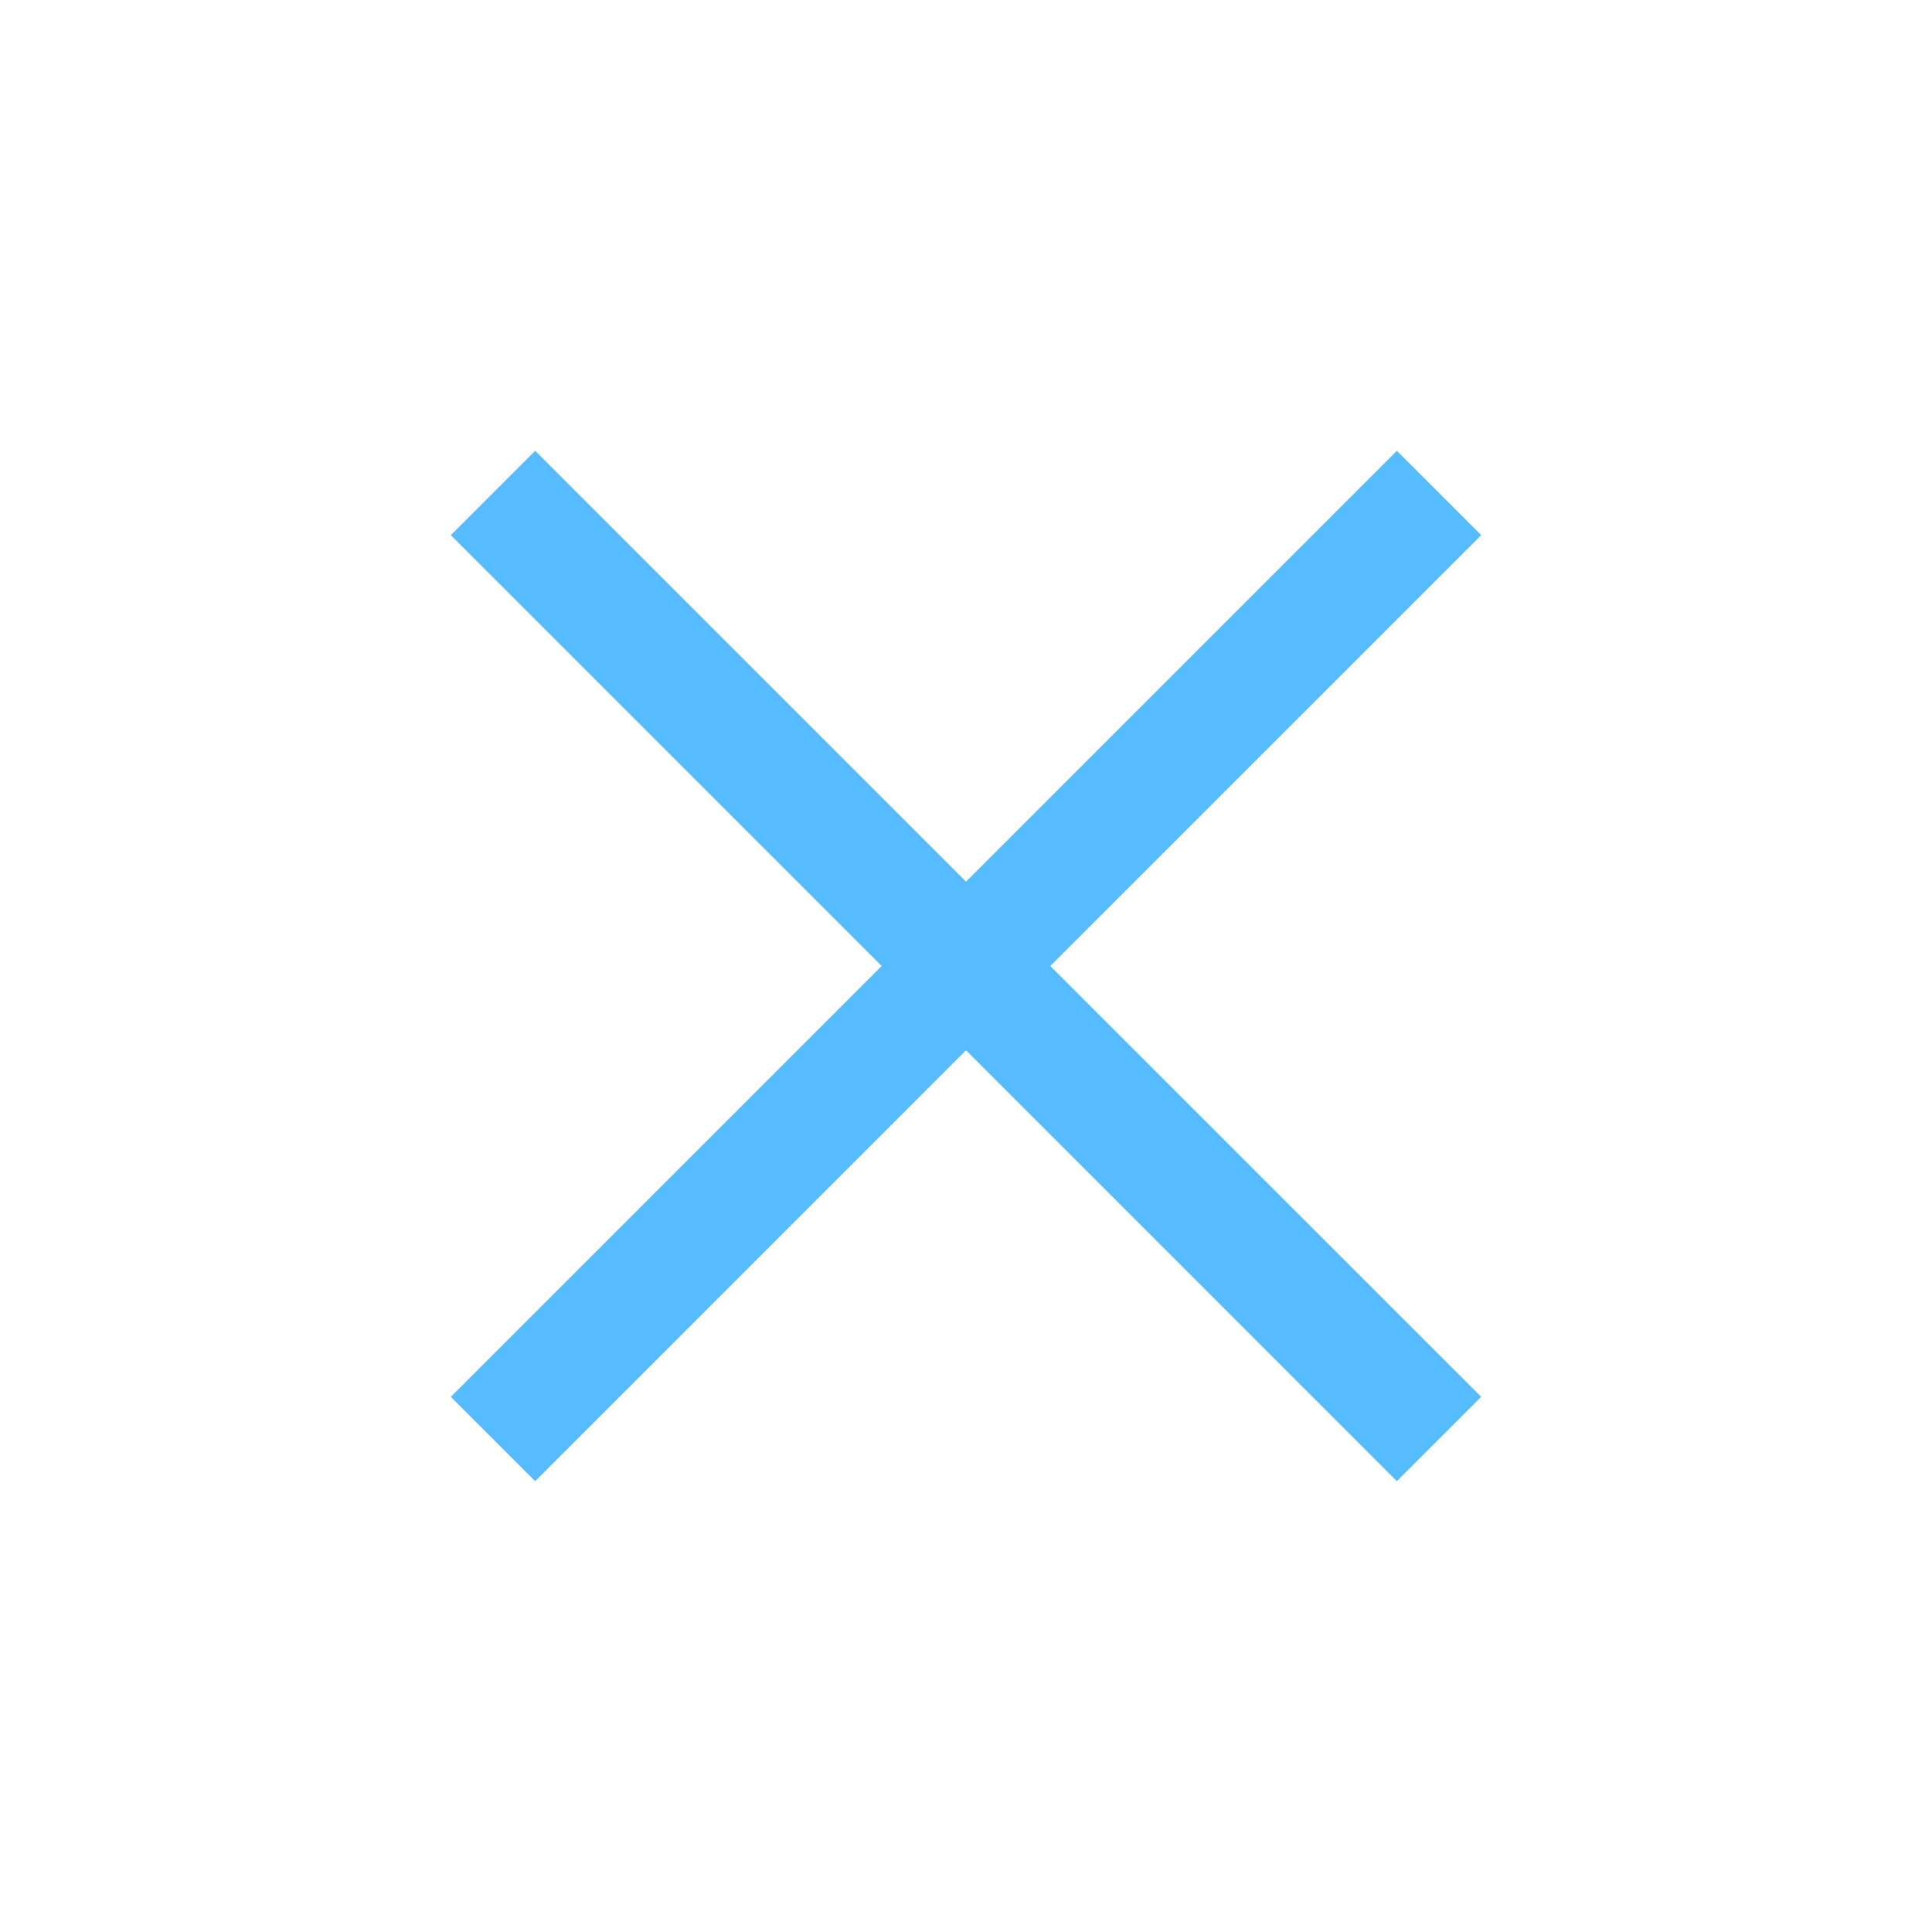
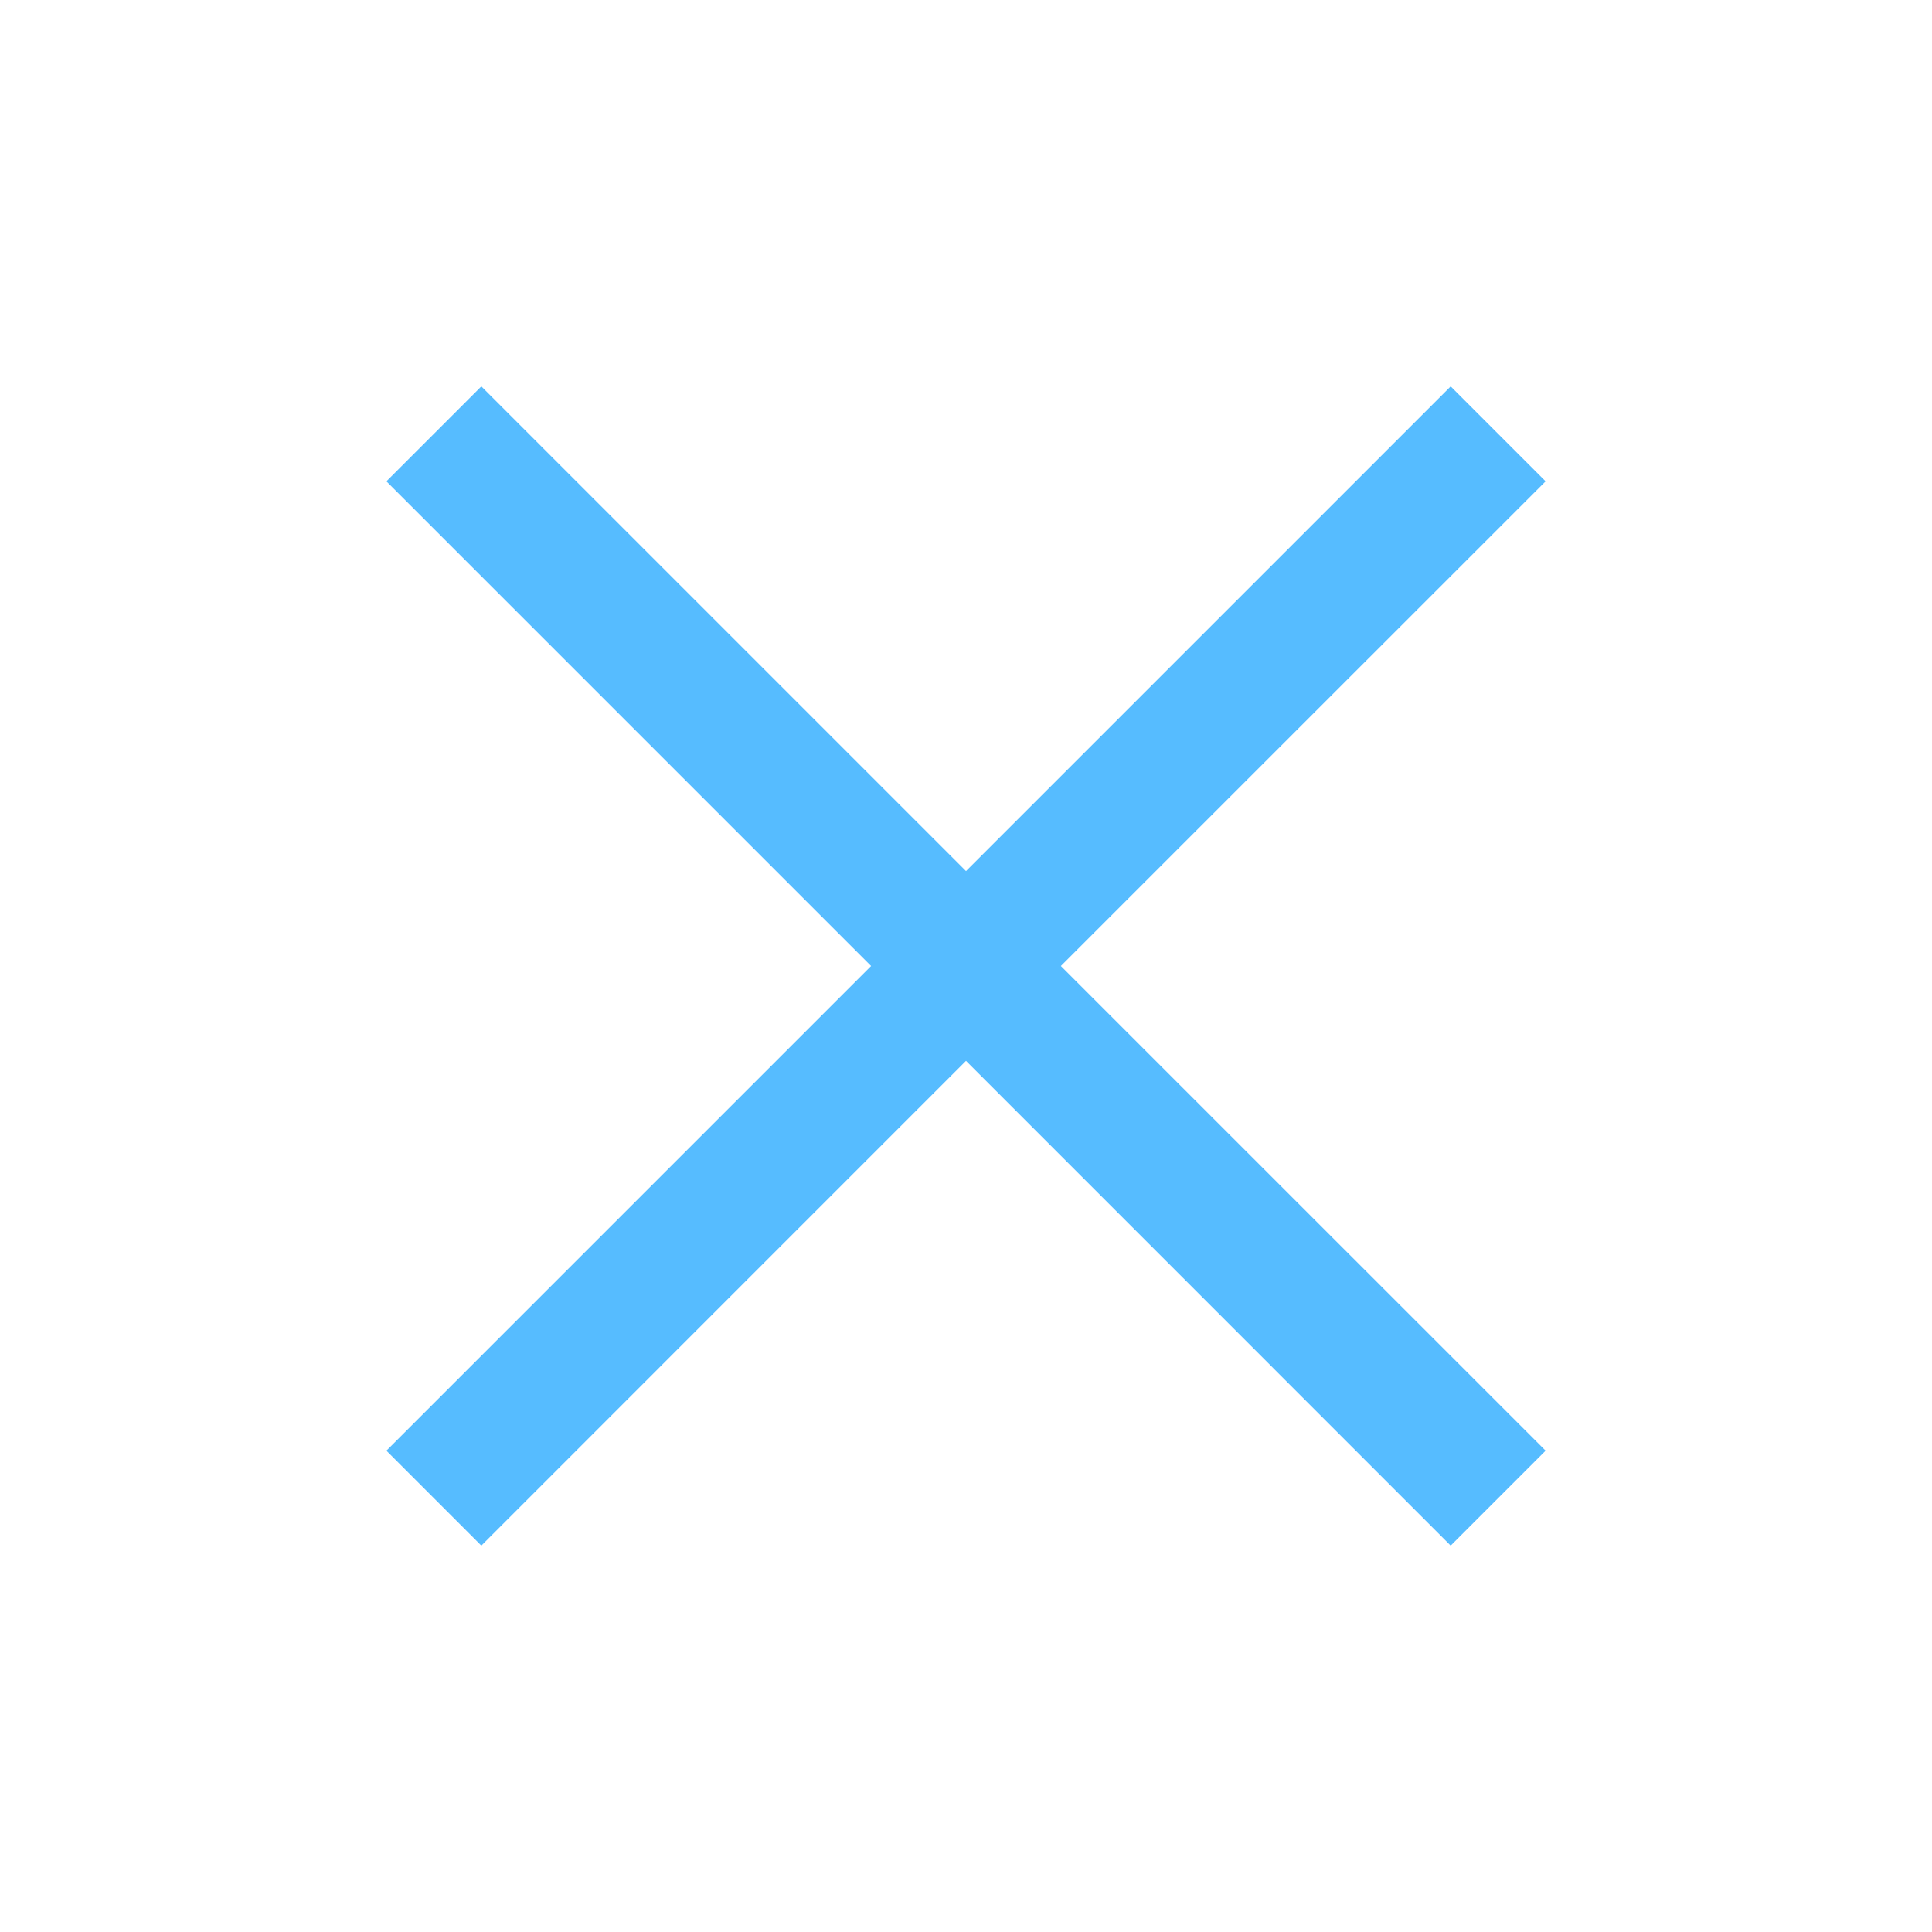
<svg xmlns="http://www.w3.org/2000/svg" width="30px" height="30px" viewBox="0 0 30 30" version="1.1">
  <g id="计算器" stroke="none" stroke-width="1" fill="none" fill-rule="evenodd">
    <g id="计算器1" transform="translate(-96, -1006)" fill="#56BCFF" fill-rule="nonzero">
-       <path d="M117.69,1013 L119,1014.31 L112.309,1021 L119,1027.69 L117.69,1029 L111,1022.309 L104.31,1029 L103,1027.69 L109.69,1021 L103,1014.31 L104.31,1013 L111,1019.69 L117.69,1013 Z" id="*_hover" />
+       <path d="M118.526,1012 L120,1013.474 L112.473,1021 L120,1028.526 L118.526,1030 L111,1022.473 L103.474,1030 L102,1028.526 L109.526,1021 L102,1013.474 L103.474,1012 L111,1019.526 L118.526,1012 Z" id="*_hover" />
    </g>
  </g>
</svg>
